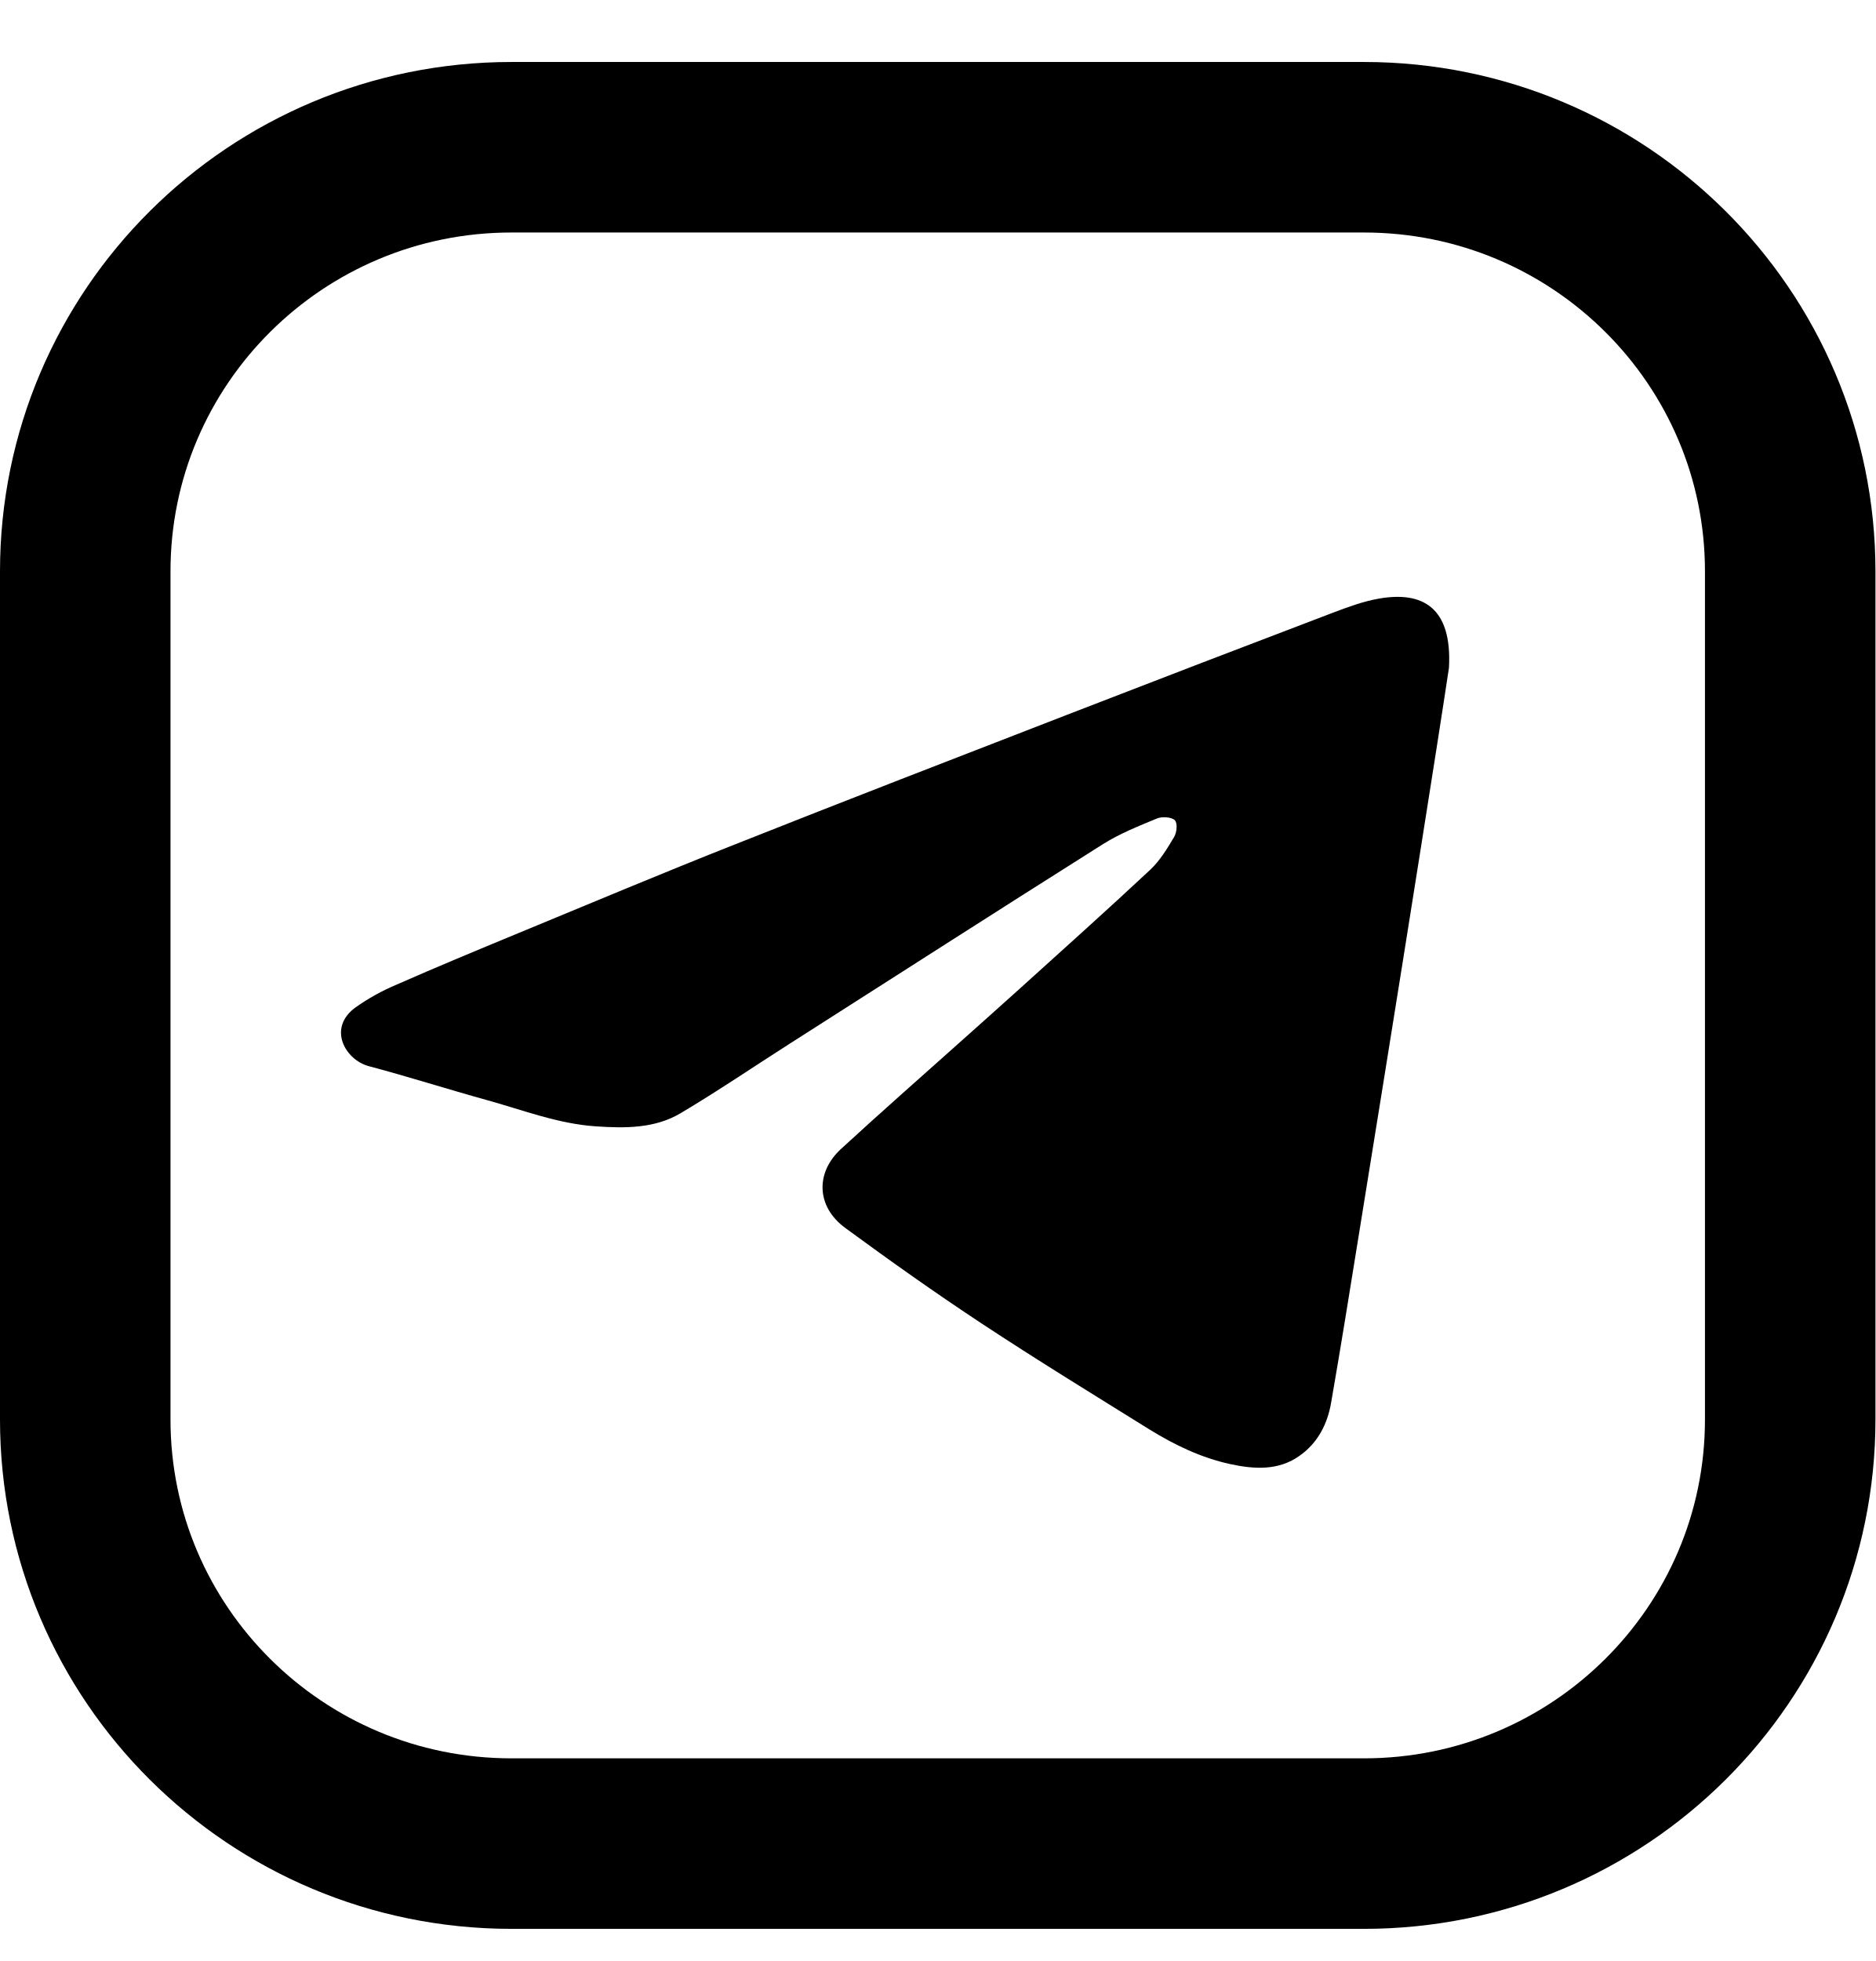
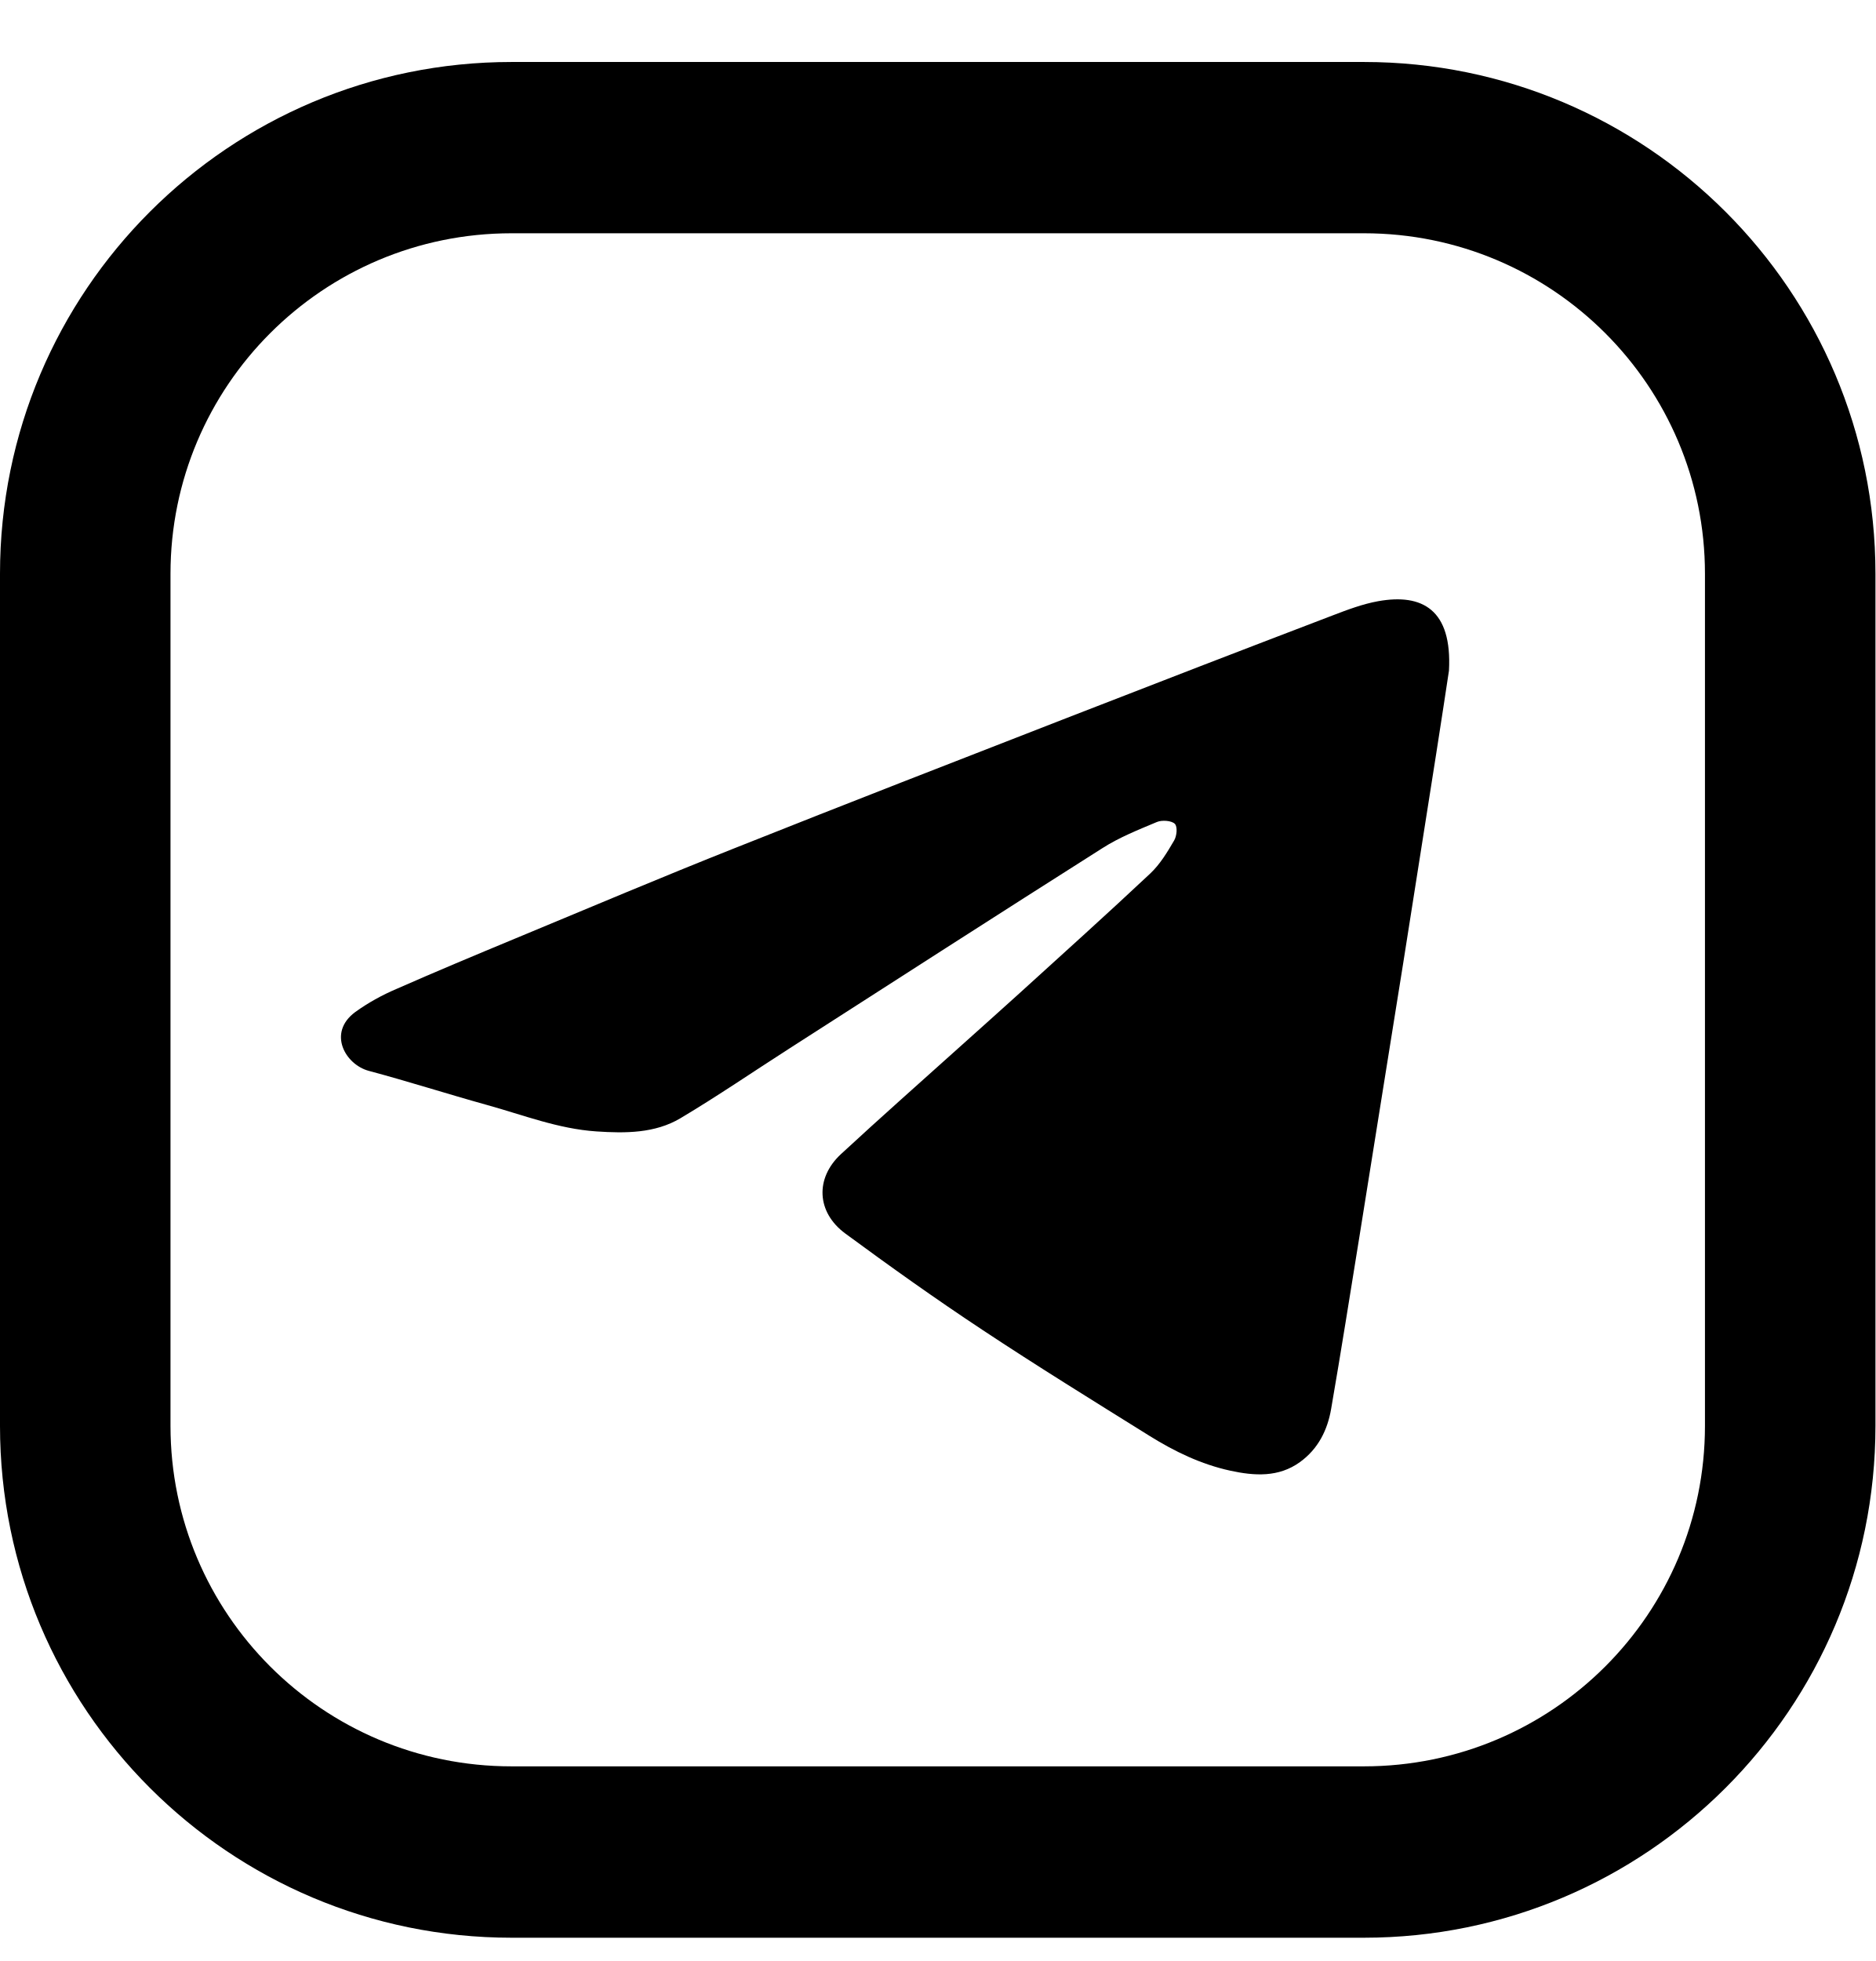
<svg xmlns="http://www.w3.org/2000/svg" width="22" height="23" viewBox="0 0 22 23" fill="none">
-   <path d="M16 1.727H6C3.239 1.727 1 3.954 1 6.701V16.649C1 19.396 3.239 21.623 6 21.623H16C18.761 21.623 21 19.396 21 16.649V6.701C21 3.954 18.761 1.727 16 1.727Z" stroke="currentColor" stroke-width="2" stroke-linecap="round" stroke-linejoin="round" />
-   <g clip-path="url(#clip0_12_152)">
-     <path d="M16.997 7.832C16.965 8.041 16.908 8.421 16.848 8.799C16.72 9.616 16.59 10.432 16.46 11.249C16.381 11.742 16.302 12.234 16.223 12.727C16.131 13.299 16.038 13.871 15.946 14.444C15.838 15.113 15.731 15.783 15.615 16.45C15.573 16.695 15.464 16.918 15.248 17.072C14.999 17.251 14.715 17.233 14.431 17.172C14.088 17.097 13.778 16.947 13.486 16.767C12.827 16.357 12.166 15.952 11.52 15.526C10.974 15.166 10.441 14.788 9.915 14.402C9.578 14.155 9.561 13.757 9.864 13.477C10.332 13.046 10.811 12.626 11.286 12.201C11.508 12.002 11.732 11.804 11.953 11.604C12.468 11.138 12.986 10.675 13.493 10.201C13.608 10.093 13.693 9.951 13.774 9.815C13.805 9.762 13.815 9.654 13.781 9.62C13.742 9.582 13.63 9.575 13.571 9.6C13.354 9.69 13.13 9.779 12.933 9.904C11.705 10.679 10.483 11.463 9.259 12.244C8.833 12.516 8.416 12.8 7.981 13.058C7.683 13.235 7.337 13.234 6.995 13.211C6.548 13.182 6.136 13.02 5.713 12.903C5.25 12.775 4.791 12.628 4.327 12.505C4.051 12.432 3.838 12.061 4.167 11.818C4.318 11.711 4.481 11.62 4.653 11.548C5.114 11.345 5.582 11.151 6.048 10.958C6.908 10.603 7.765 10.242 8.631 9.9C9.924 9.387 11.223 8.885 12.521 8.382C13.556 7.981 14.593 7.583 15.631 7.188C15.806 7.122 15.985 7.055 16.169 7.022C16.683 6.93 17.036 7.119 16.997 7.832Z" fill="currentColor" />
-   </g>
-   <defs>
-     <clipPath id="clip0_12_152">
-       <rect width="13" height="10.214" fill="currentColor" transform="translate(4 7)" />
-     </clipPath>
-   </defs>
+   <path fill-rule="evenodd" clip-rule="evenodd" d="M6 2.736C3.786 2.736 2 4.529 2 6.729V16.724C2 18.925 3.786 20.717 6 20.717H16C18.214 20.717 20 18.925 20 16.724V6.729C20 4.529 18.214 2.736 16 2.736H6ZM0 6.729C0 3.409 2.691 0.727 6 0.727H16C19.309 0.727 22 3.409 22 6.729V16.724C22 20.044 19.309 22.727 16 22.727H6C2.691 22.727 0 20.044 0 16.724V6.729Z" fill="currentColor" />
+   <path d="M16.997 7.866C16.965 8.075 16.908 8.457 16.848 8.836C16.719 9.657 16.59 10.478 16.46 11.298C16.381 11.793 16.302 12.288 16.222 12.783C16.13 13.358 16.038 13.933 15.946 14.508C15.837 15.181 15.731 15.853 15.615 16.524C15.573 16.77 15.464 16.994 15.248 17.149C14.999 17.329 14.715 17.311 14.431 17.249C14.087 17.174 13.777 17.023 13.486 16.842C12.827 16.431 12.166 16.023 11.52 15.595C10.974 15.234 10.441 14.854 9.915 14.467C9.578 14.218 9.56 13.819 9.864 13.537C10.332 13.104 10.811 12.681 11.285 12.255C11.508 12.054 11.732 11.856 11.953 11.655C12.468 11.187 12.986 10.721 13.492 10.246C13.608 10.137 13.693 9.995 13.773 9.858C13.805 9.804 13.815 9.696 13.781 9.662C13.742 9.624 13.63 9.616 13.571 9.641C13.354 9.732 13.13 9.821 12.933 9.947C11.704 10.726 10.482 11.513 9.259 12.298C8.833 12.571 8.416 12.857 7.981 13.116C7.683 13.293 7.337 13.293 6.995 13.27C6.548 13.24 6.136 13.077 5.713 12.96C5.249 12.831 4.791 12.684 4.327 12.56C4.051 12.487 3.837 12.114 4.167 11.87C4.317 11.762 4.481 11.671 4.653 11.598C5.114 11.395 5.581 11.2 6.048 11.006C6.908 10.649 7.765 10.286 8.63 9.943C9.924 9.428 11.223 8.923 12.521 8.418C13.556 8.015 14.593 7.615 15.63 7.219C15.805 7.152 15.984 7.084 16.168 7.051C16.683 6.959 17.036 7.149 16.997 7.866Z" fill="currentColor" />
</svg>
